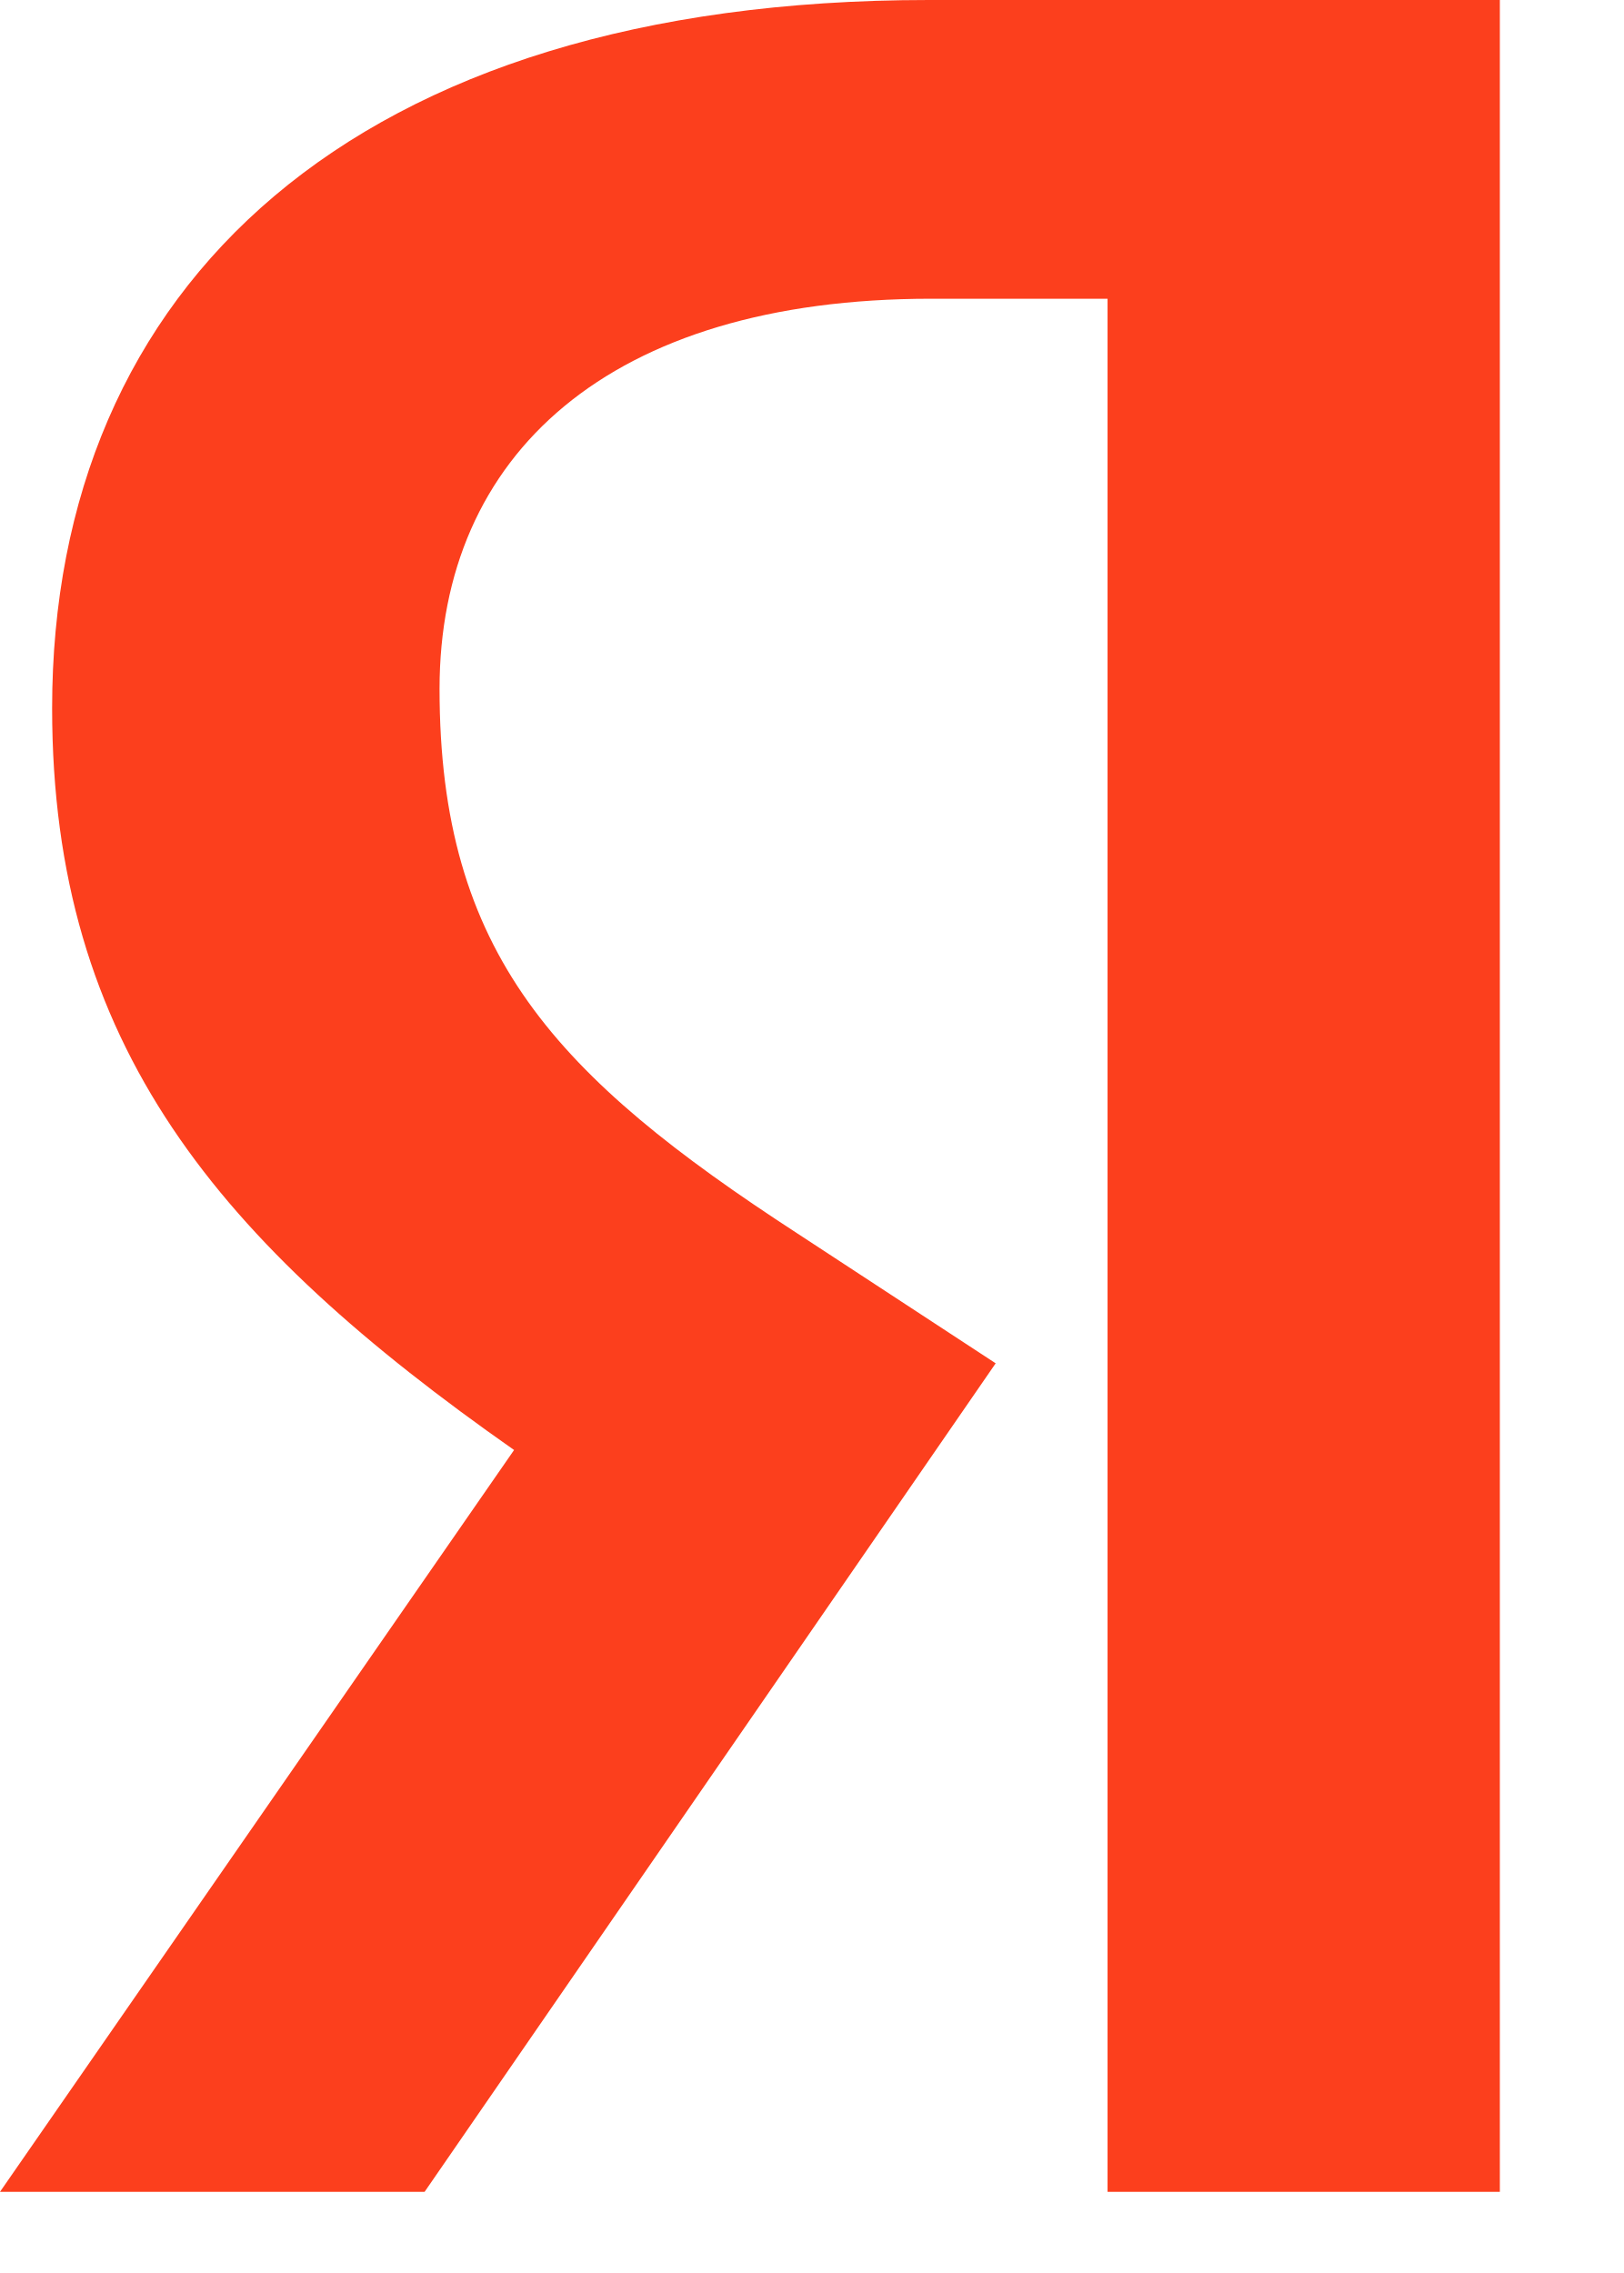
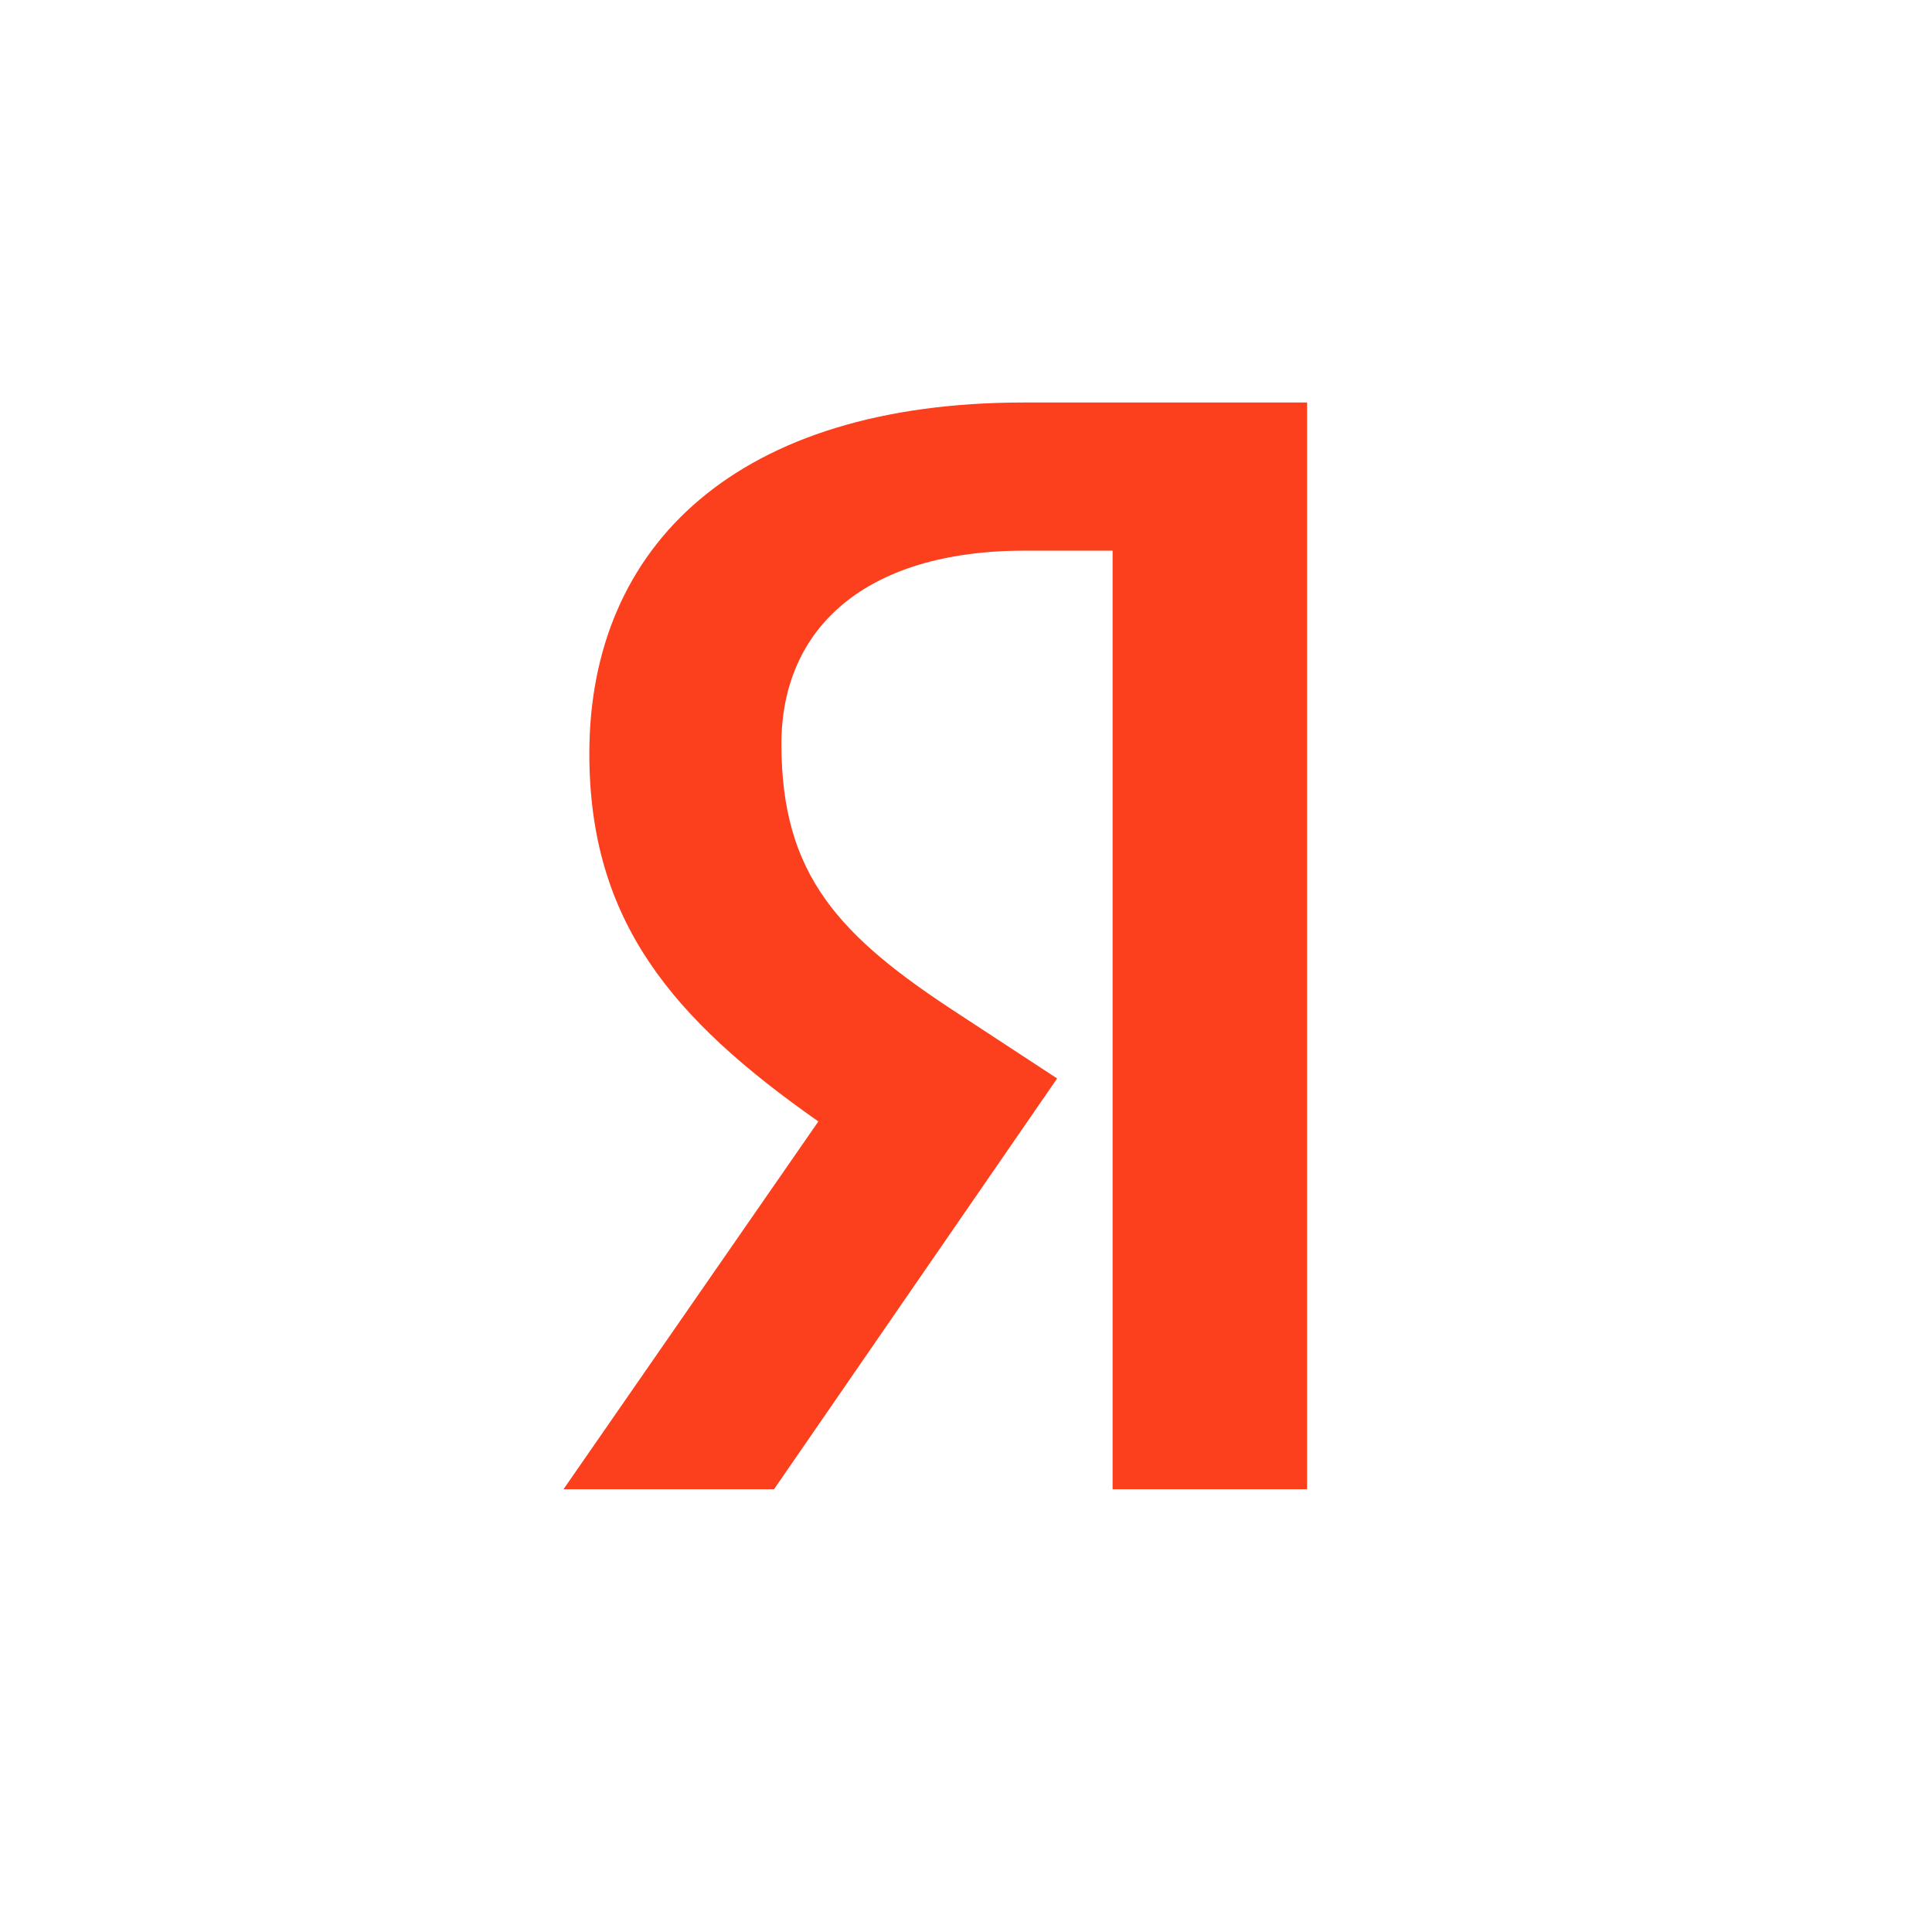
- <svg xmlns="http://www.w3.org/2000/svg" width="10" height="14" viewBox="0 0 10 14" fill="none">
-   <path d="M6.821 13.5H9.237V0H5.72C2.172 0 0.321 1.765 0.321 4.362C0.321 6.438 1.346 7.655 3.166 8.931L0 13.5H2.615L6.132 8.397L4.909 7.596C3.426 6.631 2.707 5.875 2.707 4.243C2.707 2.804 3.747 1.84 5.735 1.84H6.821V13.5Z" fill="#FC3F1D" />
+ <svg xmlns="http://www.w3.org/2000/svg" width="24" height="24" viewBox="0 0 24 24" fill="none">
+   <path d="M13.821 18.5H16.237V5H12.72C9.172 5 7.321 6.765 7.321 9.362C7.321 11.438 8.346 12.655 10.166 13.931L7 18.5H9.615L13.132 13.397L11.909 12.596C10.426 11.631 9.707 10.875 9.707 9.243C9.707 7.804 10.747 6.84 12.735 6.84H13.821V18.5Z" fill="#FC3F1D" />
</svg>
